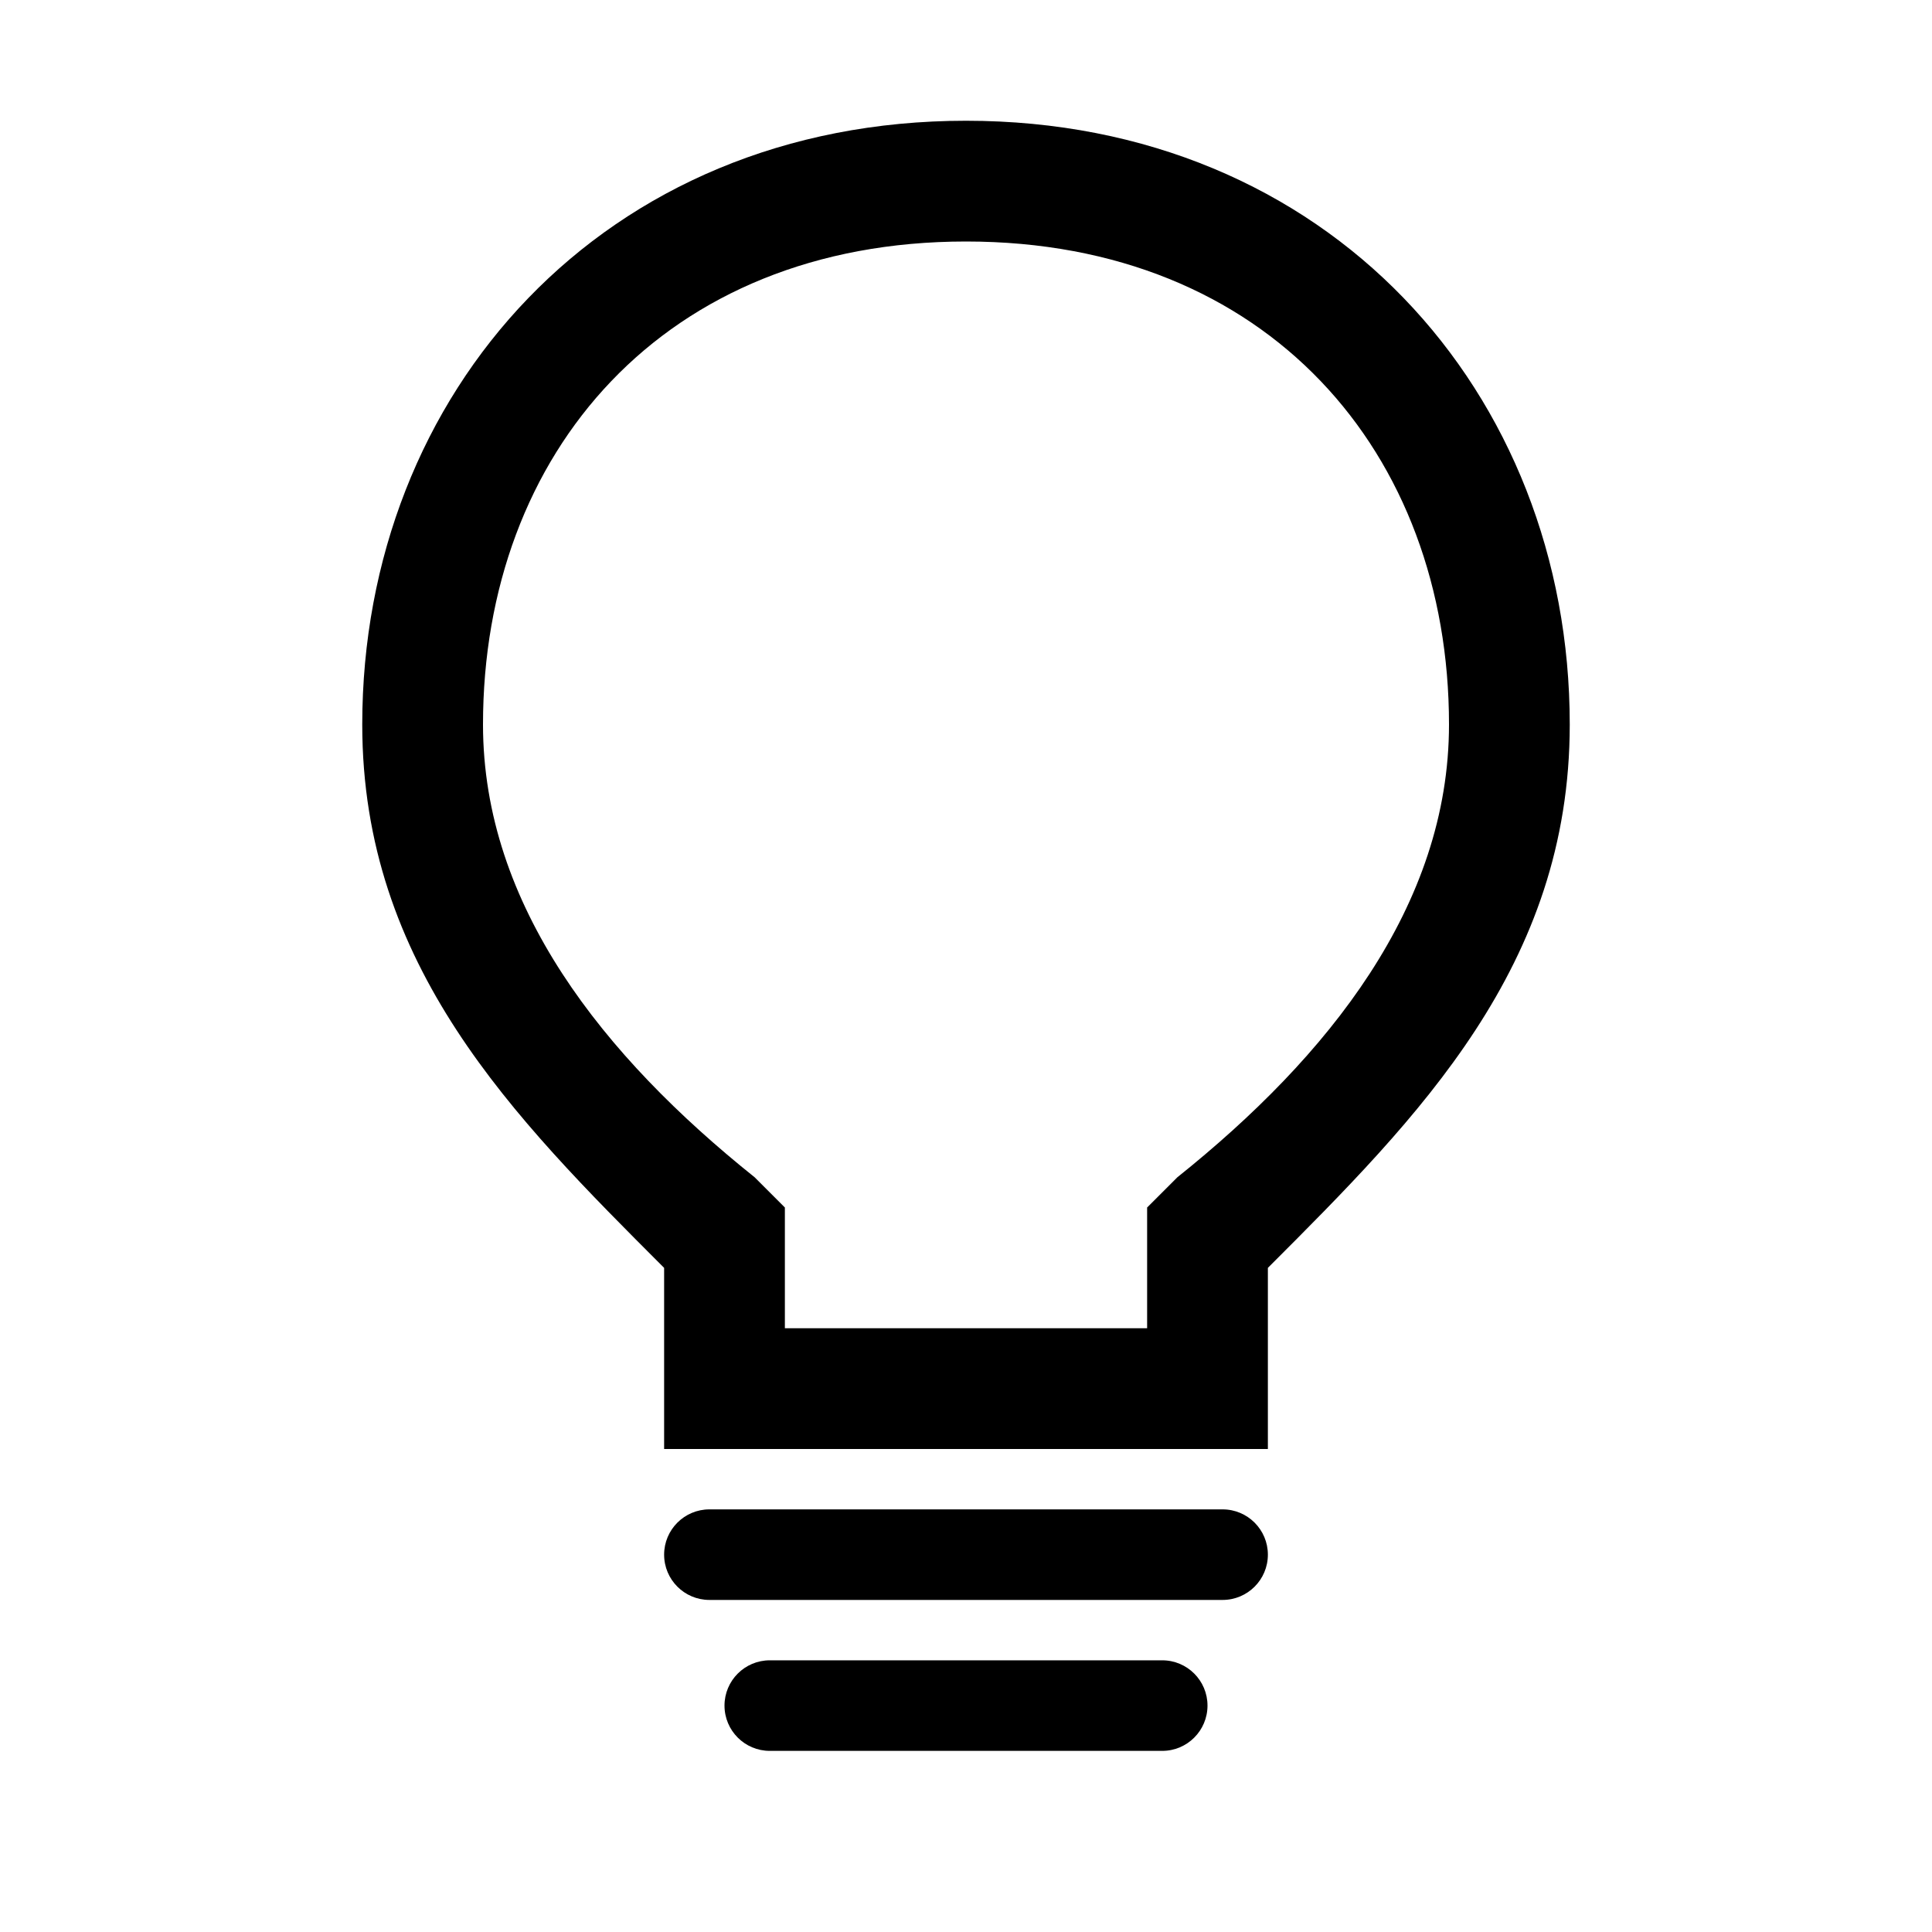
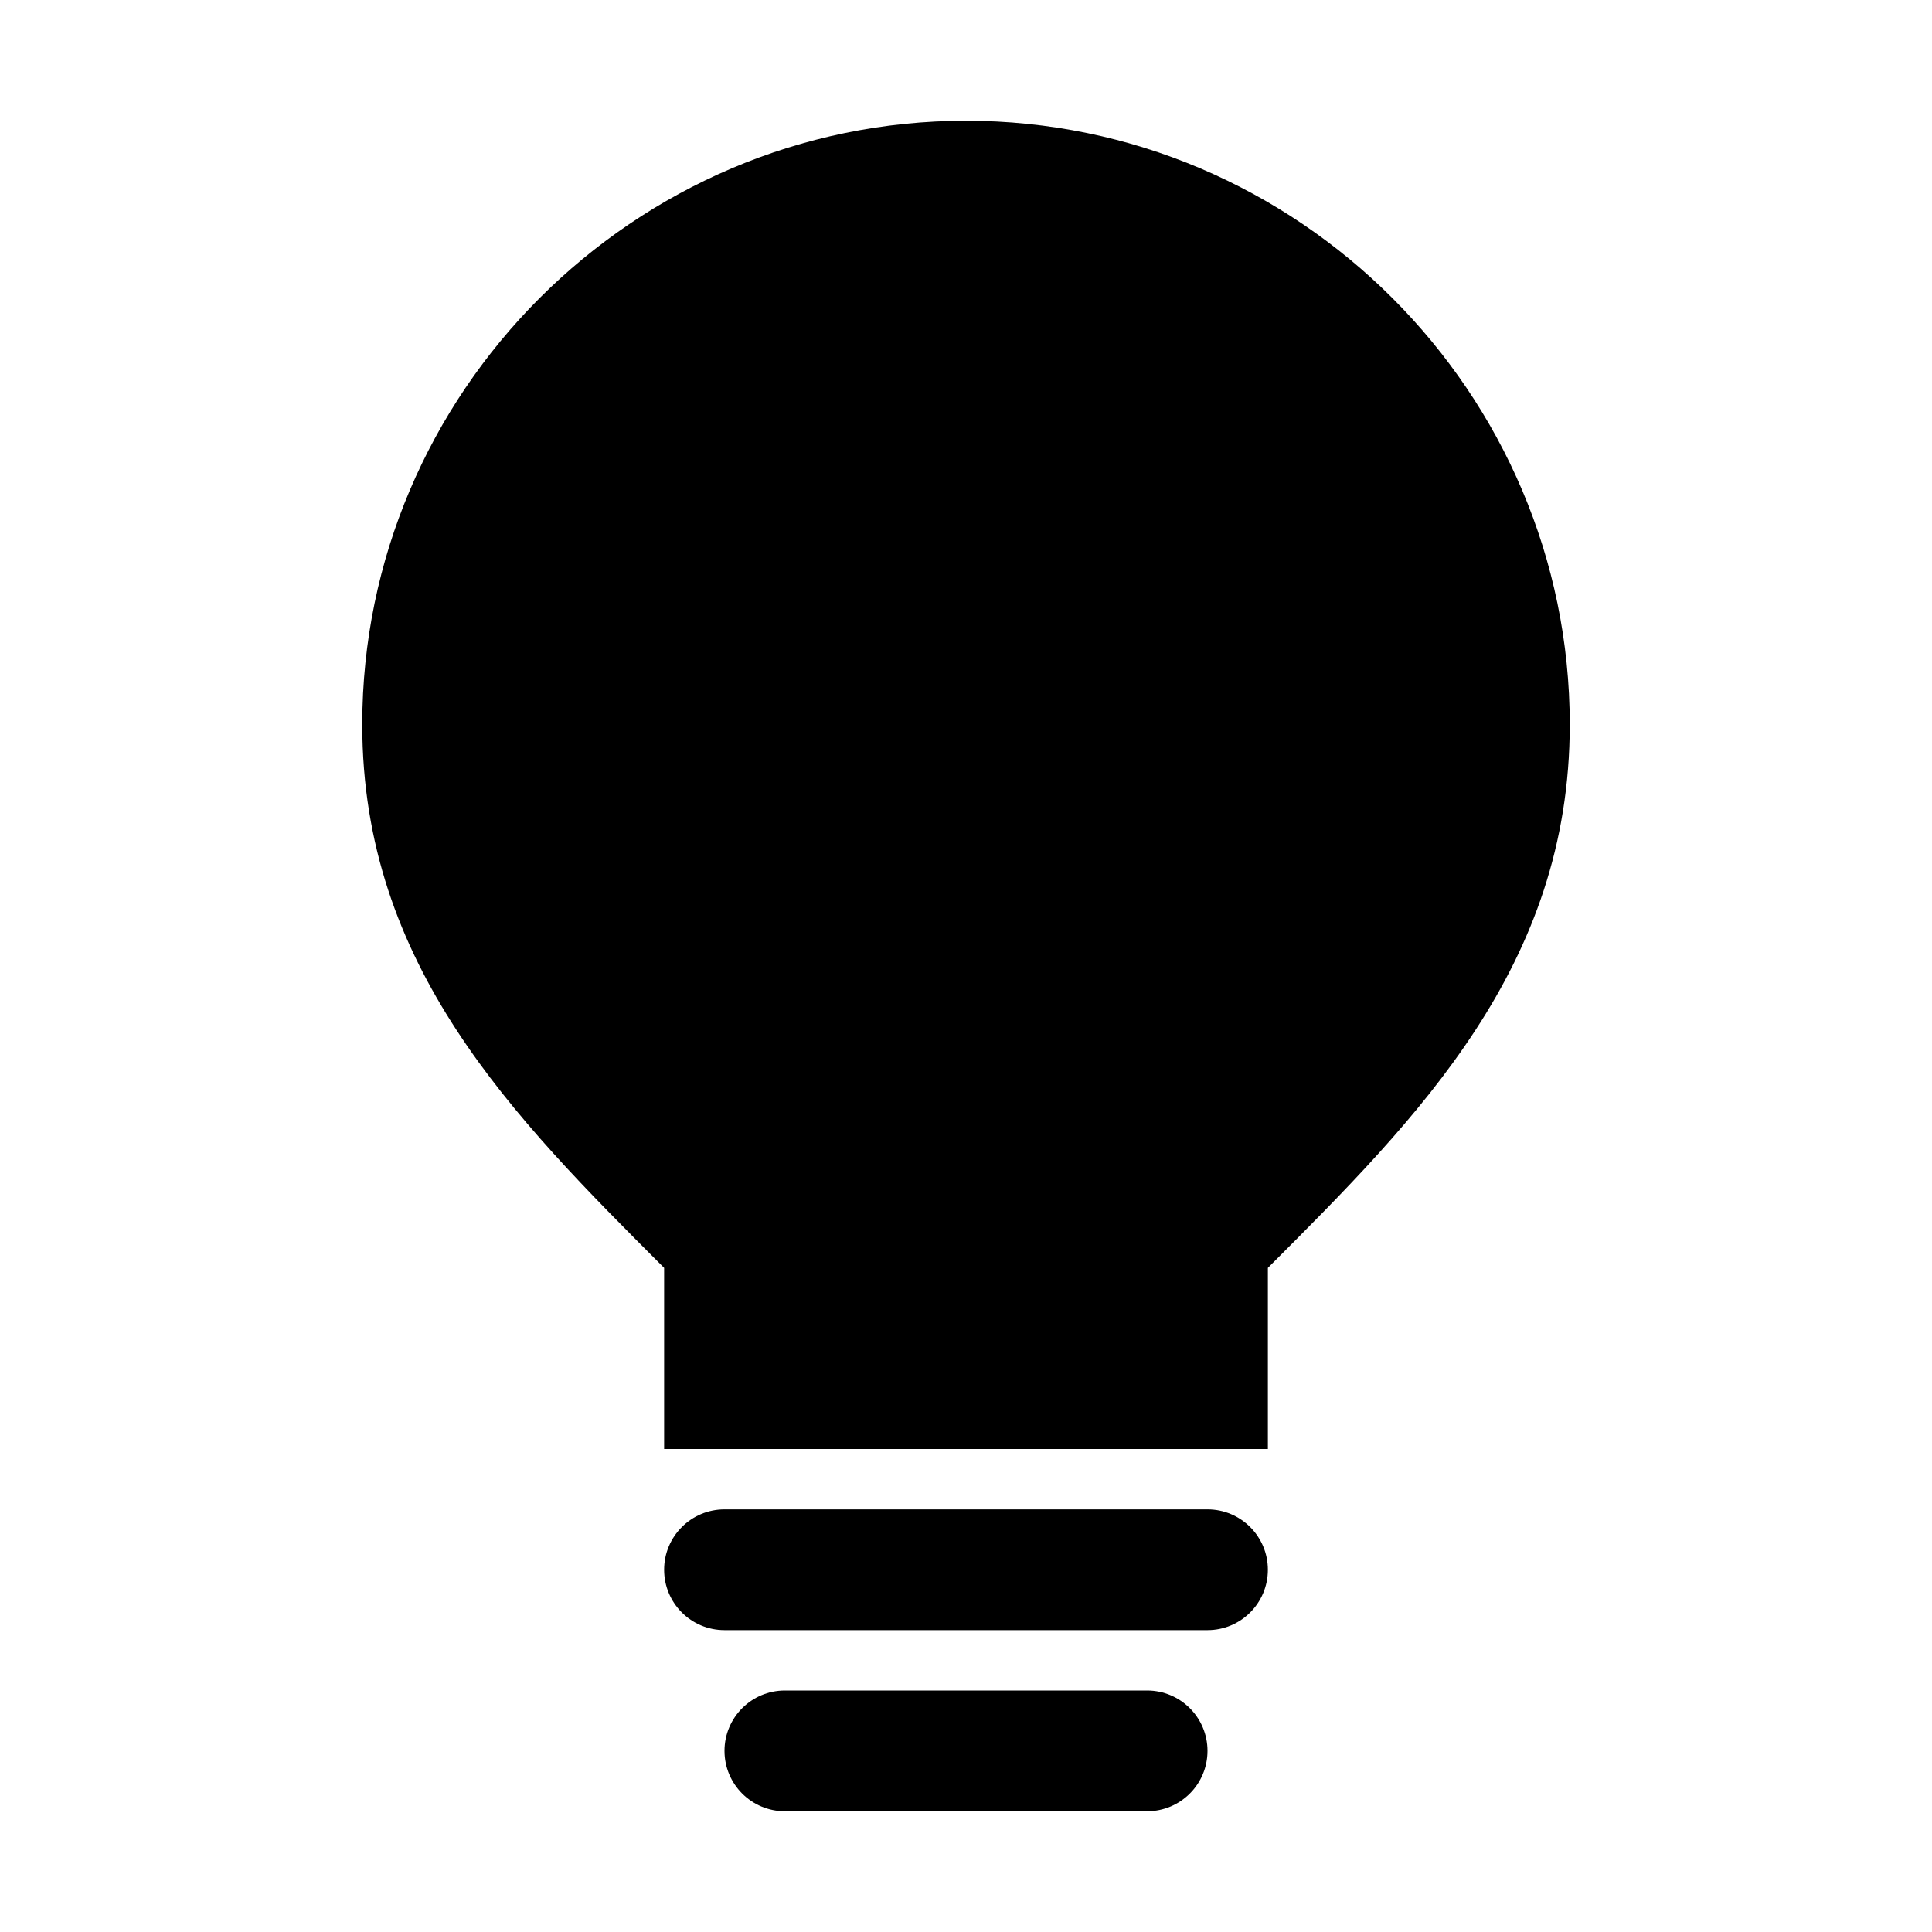
<svg xmlns="http://www.w3.org/2000/svg" viewBox="0 0 64 64">
-   <path d="M32 4 C20 4 12 13 12 24 C12 32 17 37 22 42 L22 48 L42 48 L42 42 C47 37 52 32 52 24 C52 13 44 4 32 4 Z M32 8 C42 8 48 15 48 24 C48 30 44 35 39 39 L38 40 L38 44 L26 44 L26 40 L25 39 C20 35 16 30 16 24 C16 15 22 8 32 8 Z" fill="black" fill-rule="evenodd" />
-   <rect x="22" y="50" width="20" height="3" rx="1.5" fill="black" />
-   <rect x="24" y="55" width="16" height="3" rx="1.5" fill="black" />
+   <path d="M32 4 C21 4 12 13 12 24 C12 32 17 37 22 42 L22 48 L42 48 L42 42 C47 37 52 32 52 24 C52 13 43 4 32 4 Z" fill="black" />
+   <rect x="22" y="50" width="20" height="4" rx="2" fill="black" />
+   <rect x="24" y="56" width="16" height="4" rx="2" fill="black" />
</svg>
